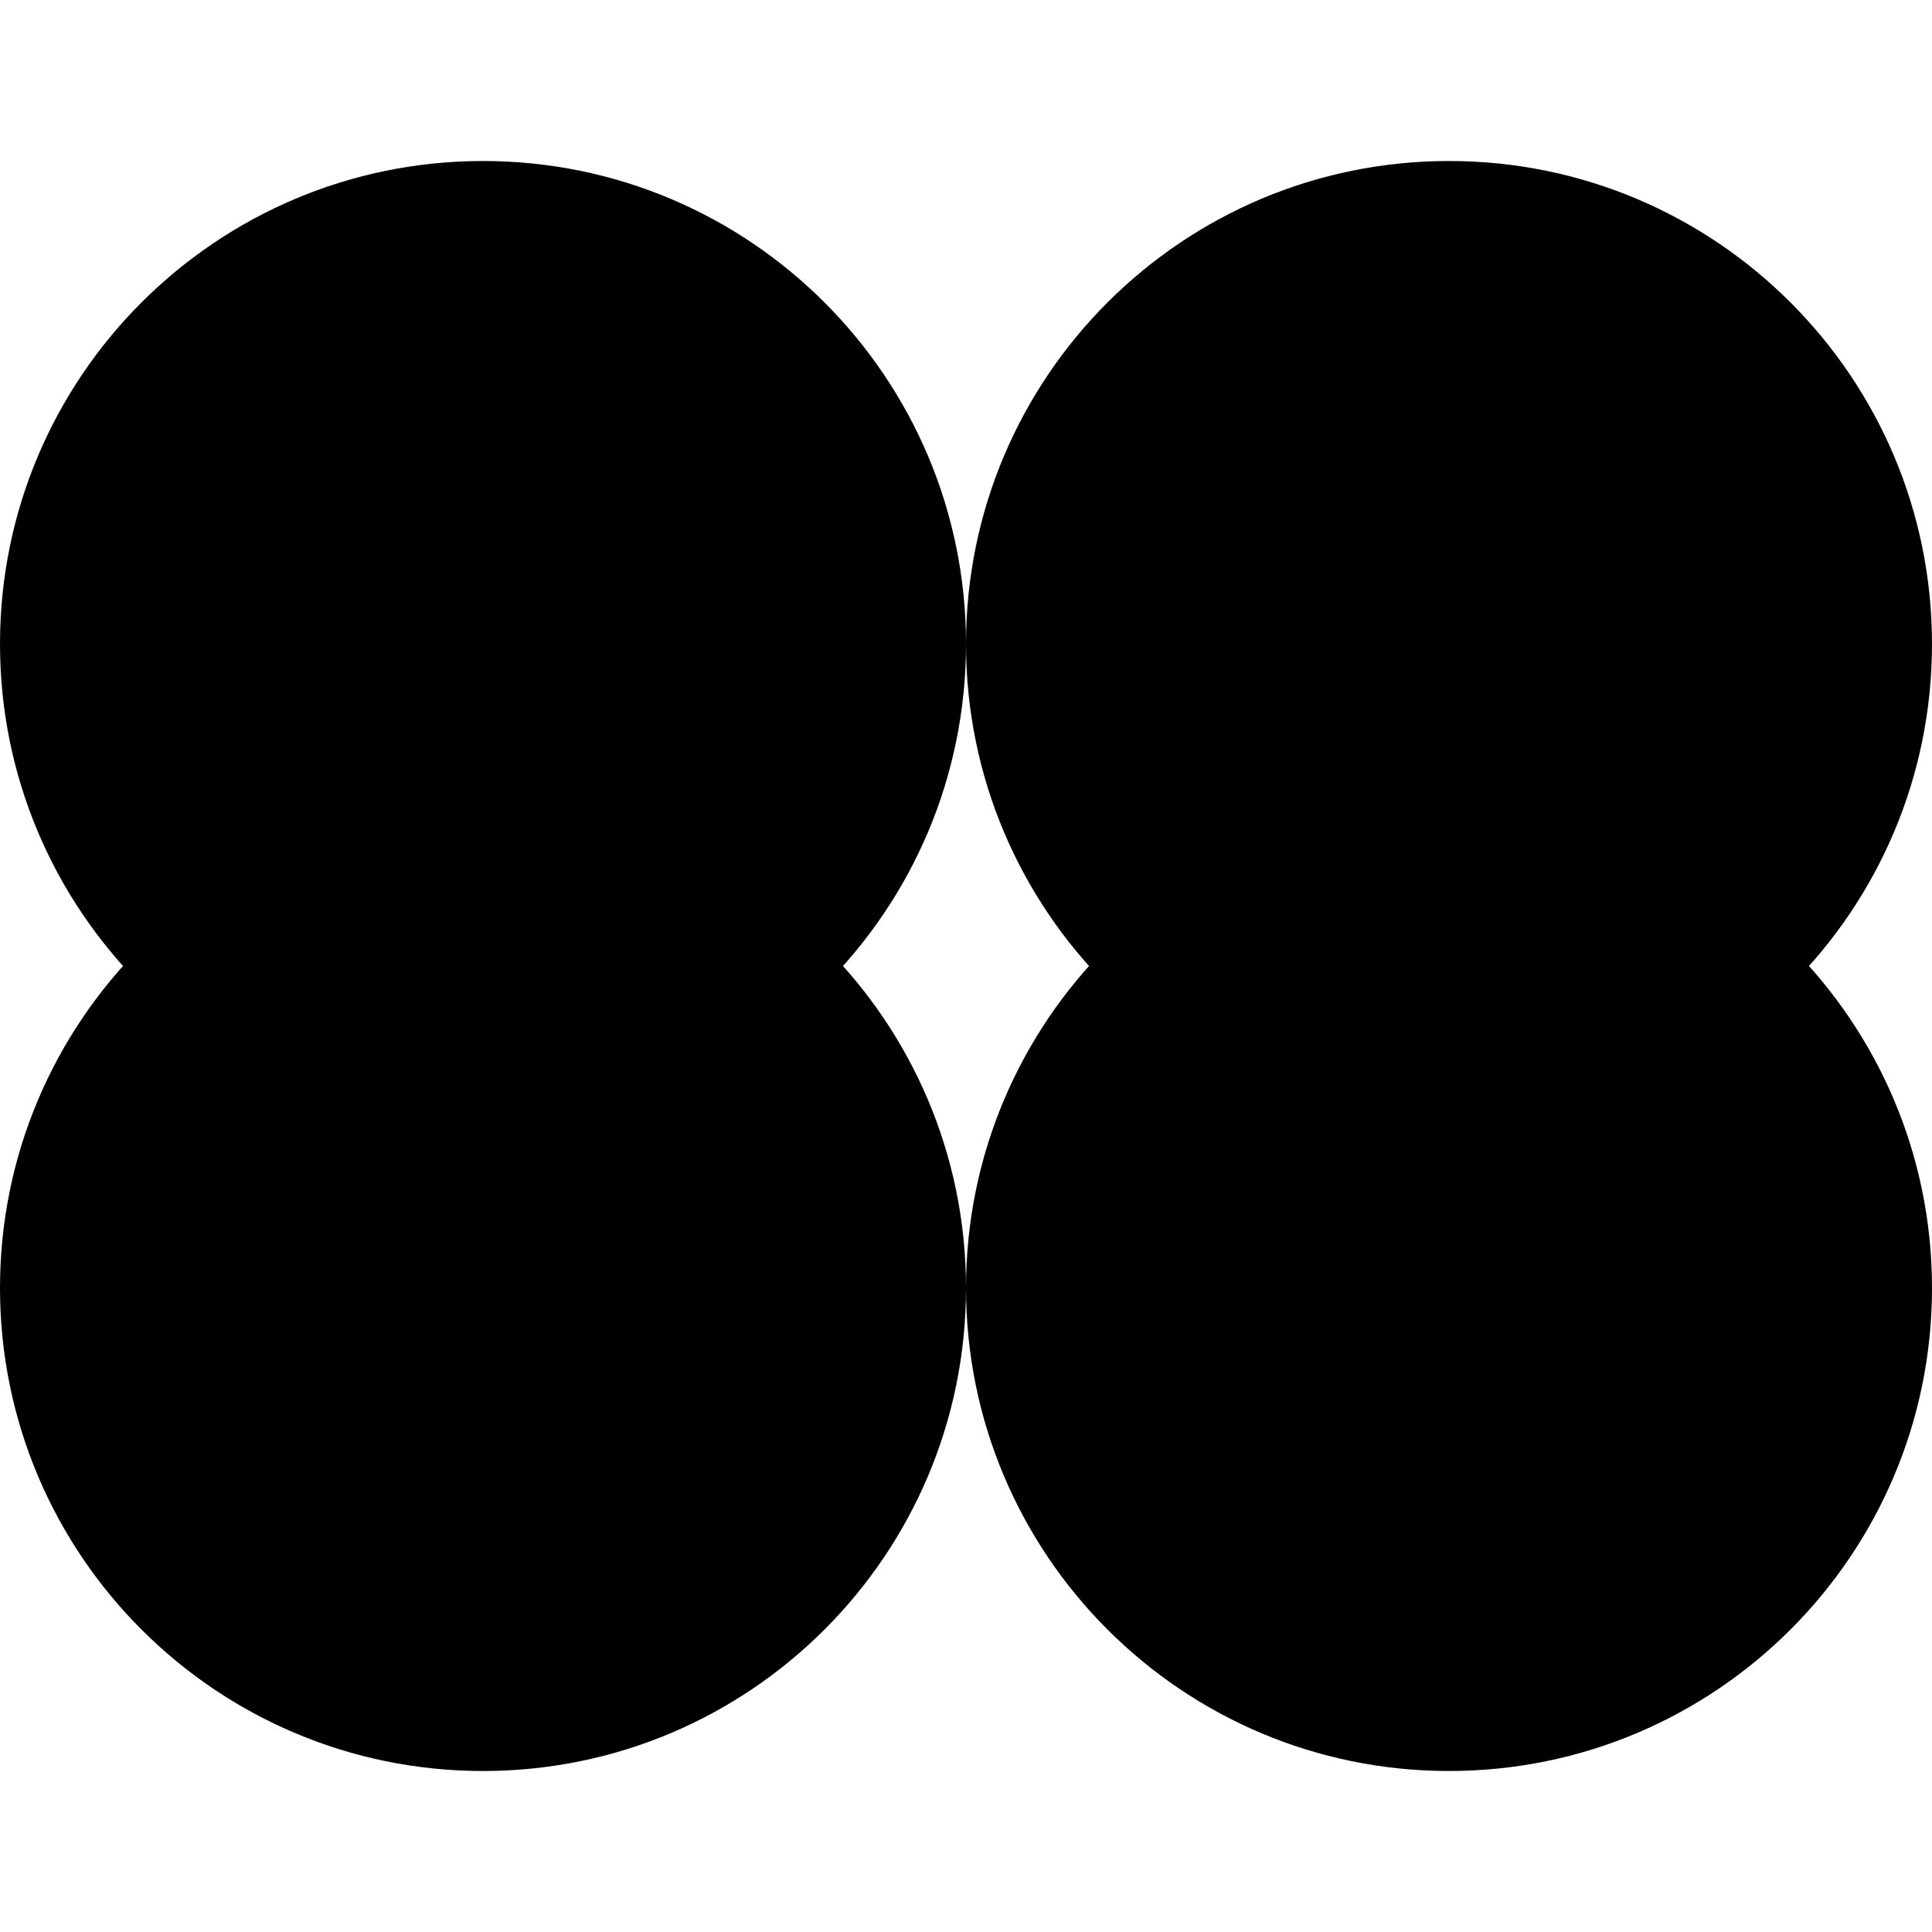
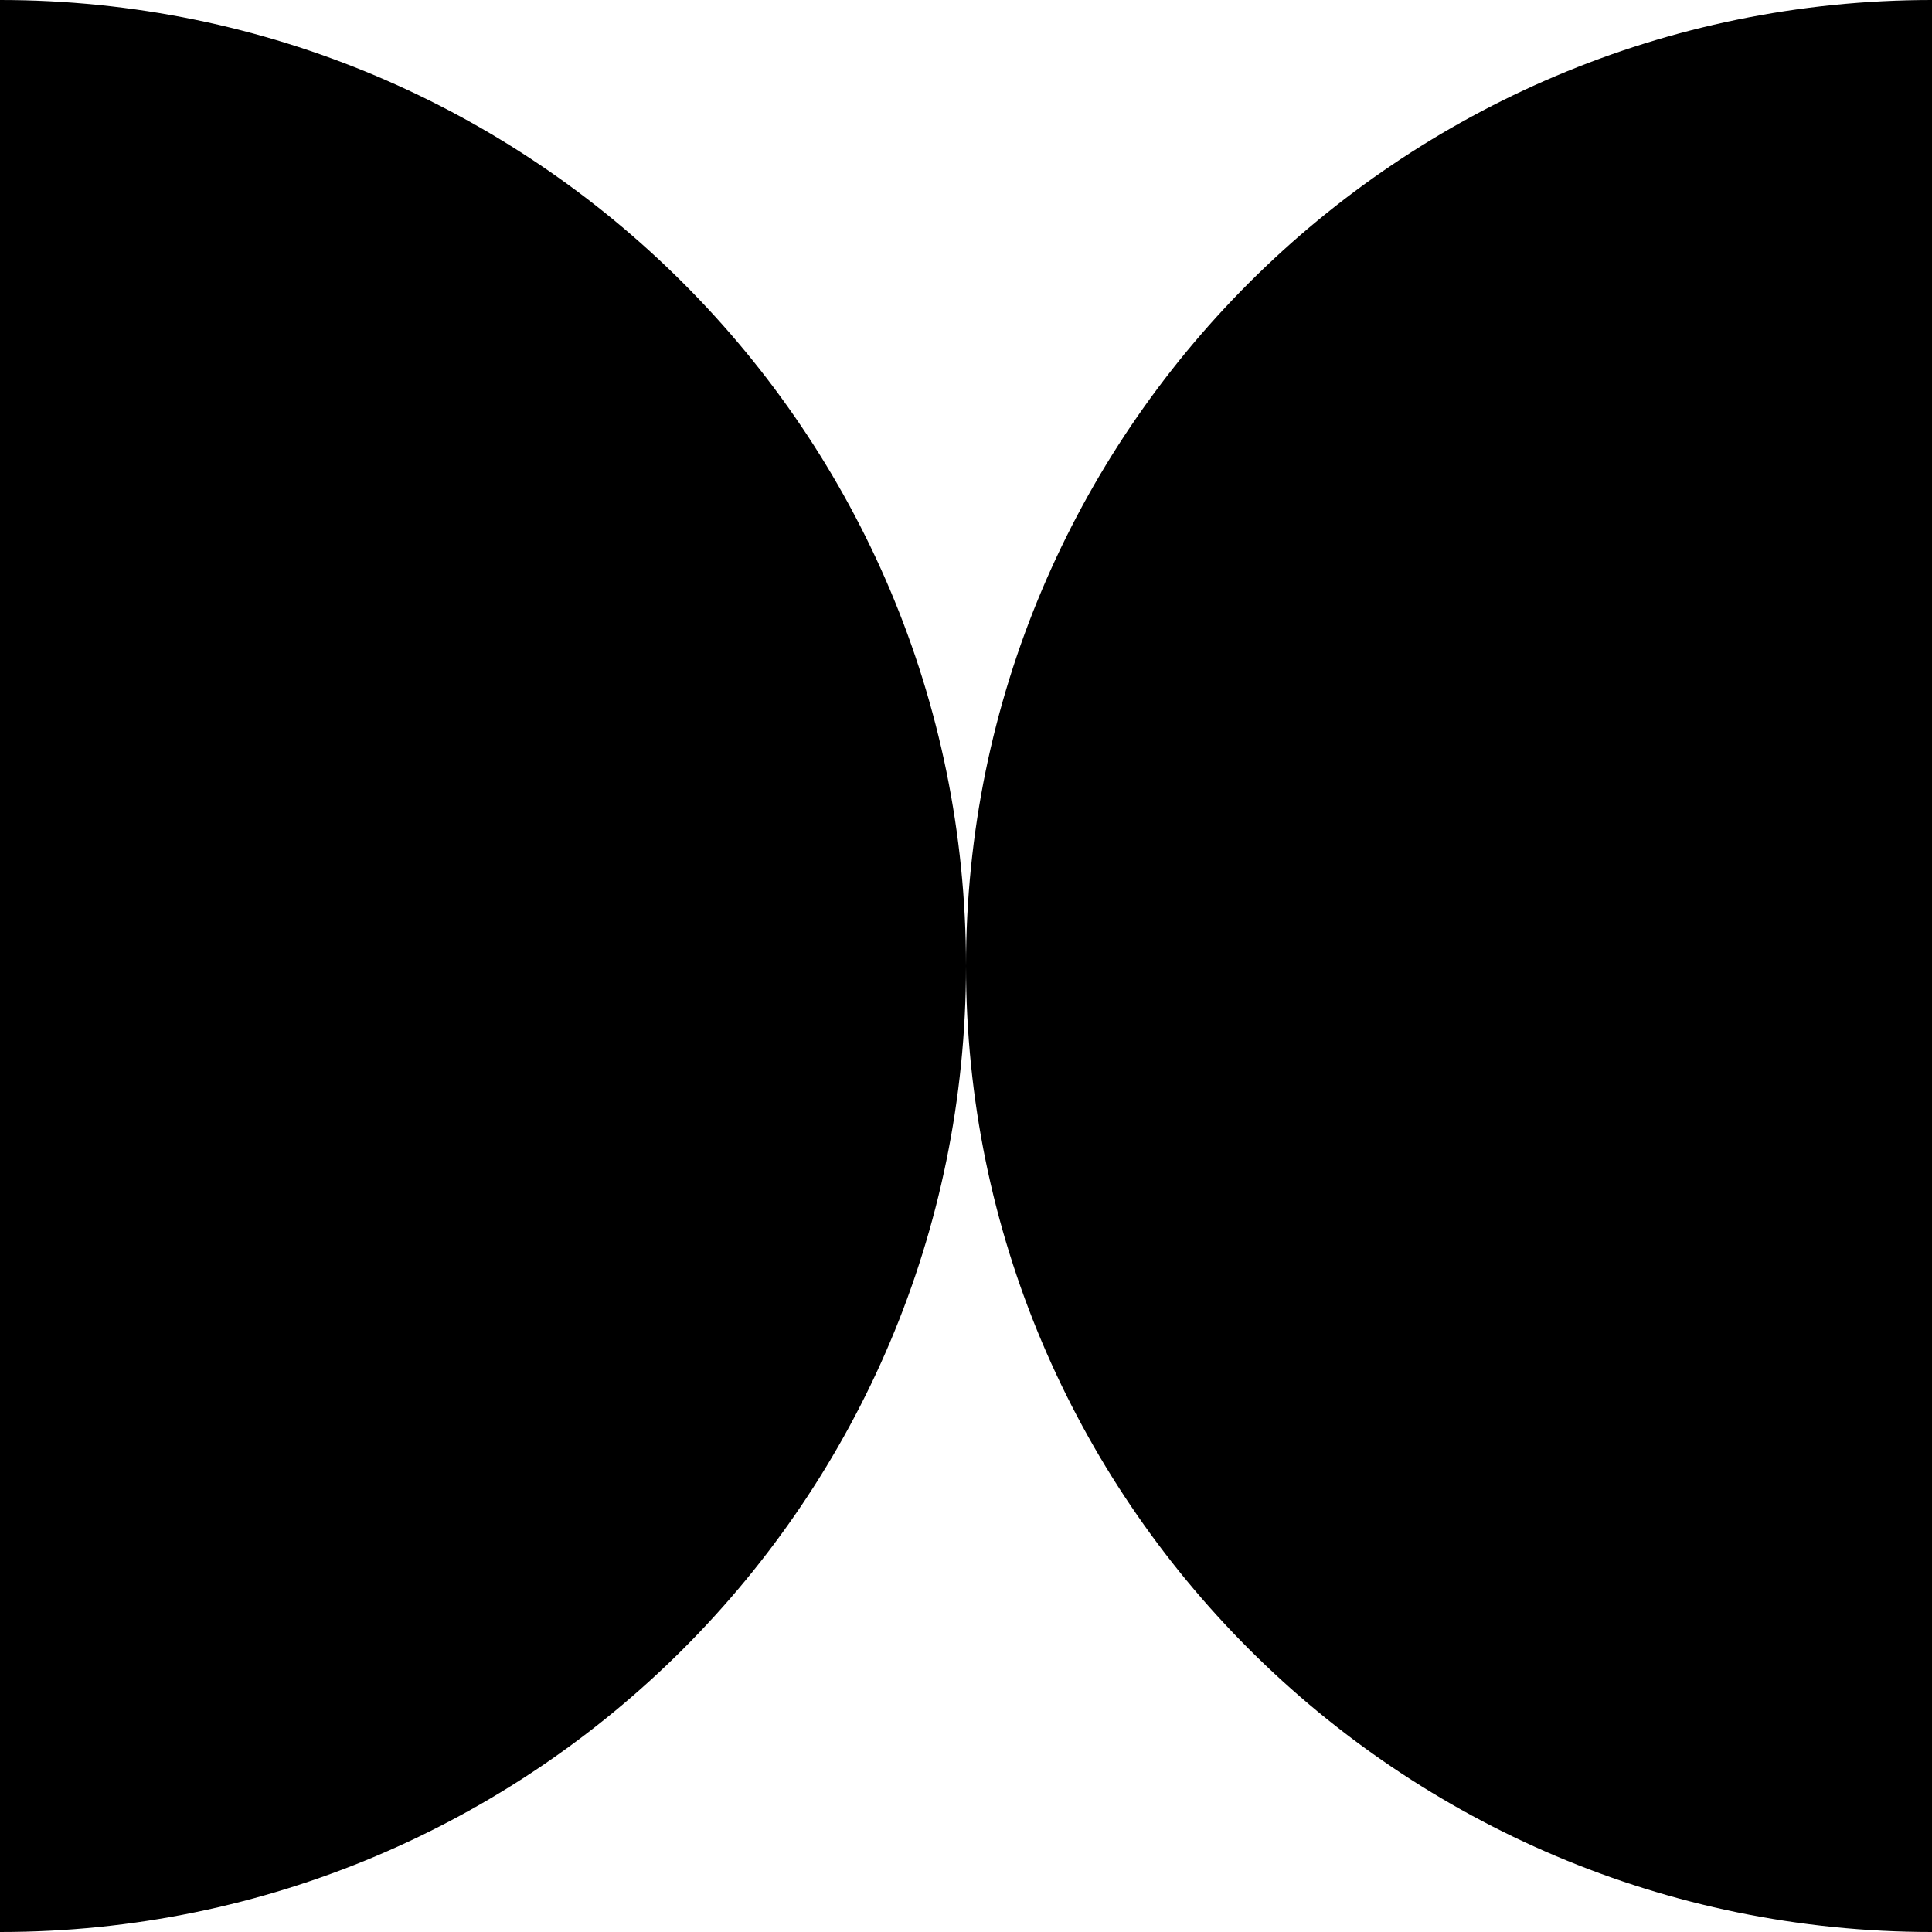
<svg xmlns="http://www.w3.org/2000/svg" width="48" height="48" viewBox="0 0 48 48" fill="none">
-   <path d="M12 4C18.627 4 24 9.373 24 16C24 22.627 18.627 28 12 28C5.373 28 0 22.627 0 16C0 9.373 5.373 4 12 4Z" fill="black" />
-   <path d="M36 4C42.627 4 48 9.373 48 16C48 22.627 42.627 28 36 28C29.373 28 24 22.627 24 16C24 9.373 29.373 4 36 4Z" fill="black" />
-   <path d="M12 20C18.627 20 24 25.373 24 32C24 38.627 18.627 44 12 44C5.373 44 0 38.627 0 32C0 25.373 5.373 20 12 20Z" fill="black" />
-   <path d="M36 20C42.627 20 48 25.373 48 32C48 38.627 42.627 44 36 44C29.373 44 24 38.627 24 32C24 25.373 29.373 20 36 20Z" fill="black" />
+   <path d="M0 0C13.255 0 24 10.745 24 24C24 37.255 13.255 48 0 48V0Z" fill="black" />
+   <path d="M48 0C34.745 0 24 10.745 24 24C24 37.255 34.745 48 48 48V0Z" fill="black" />
</svg>
